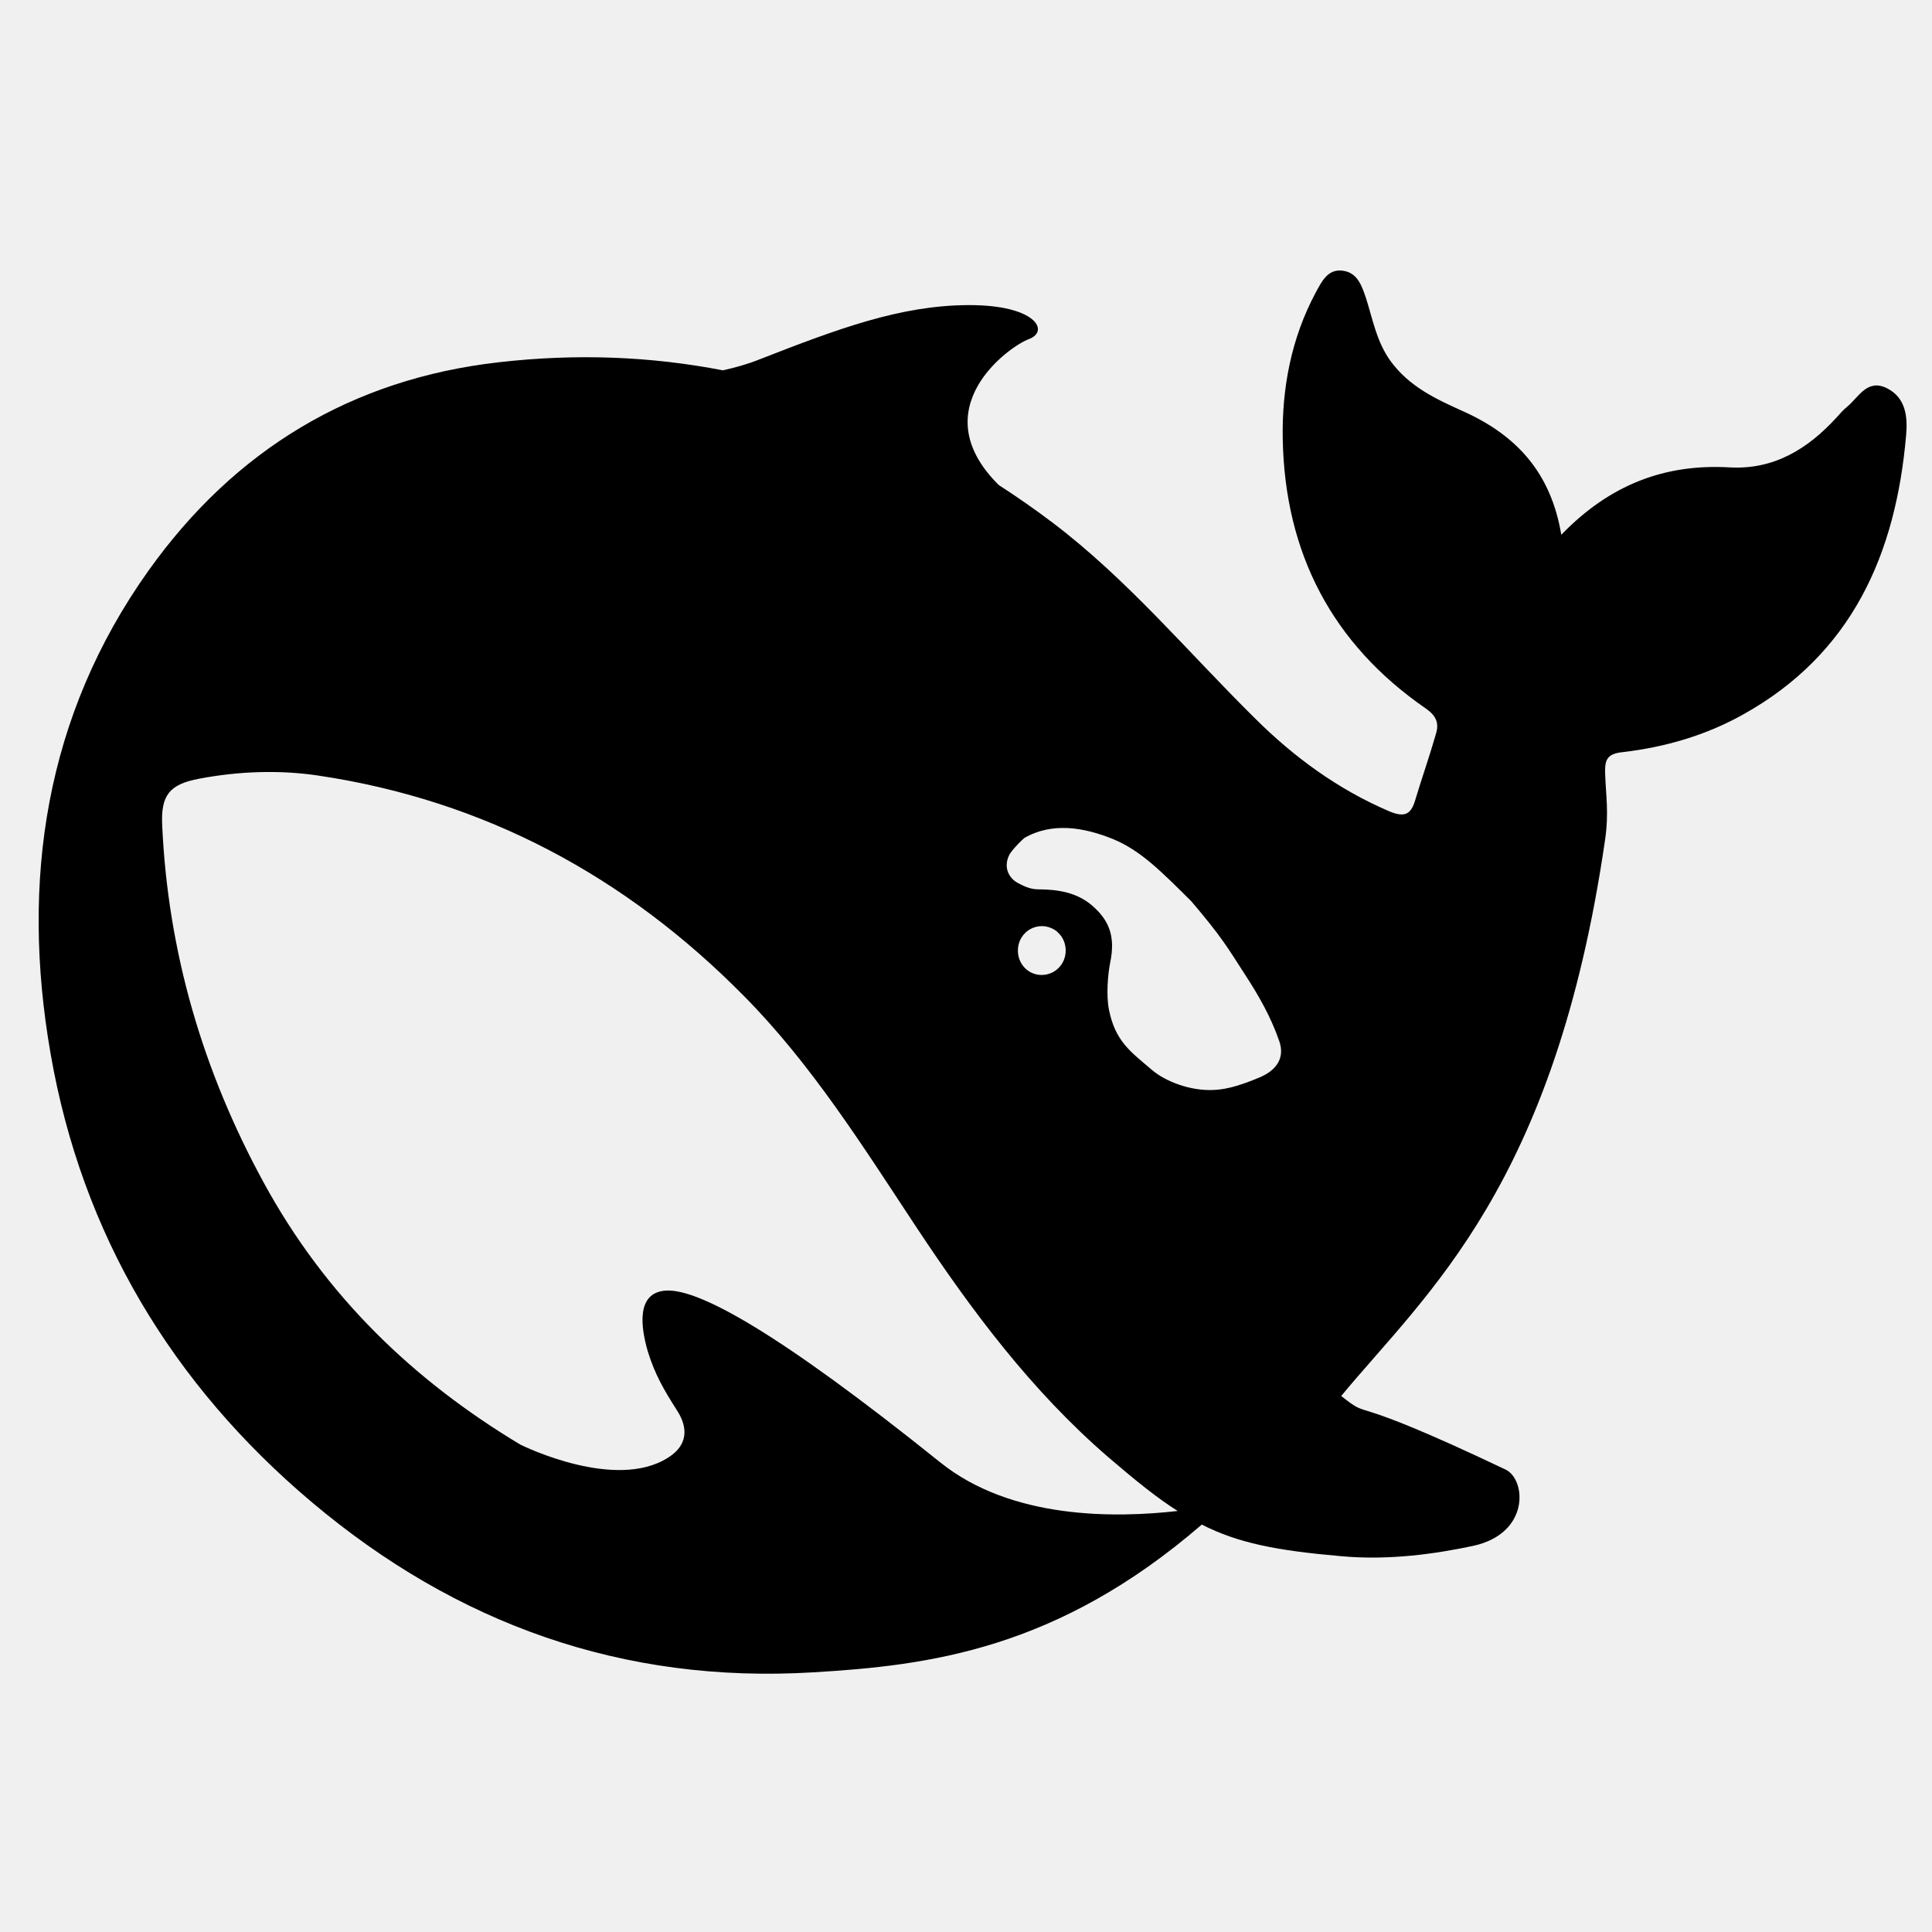
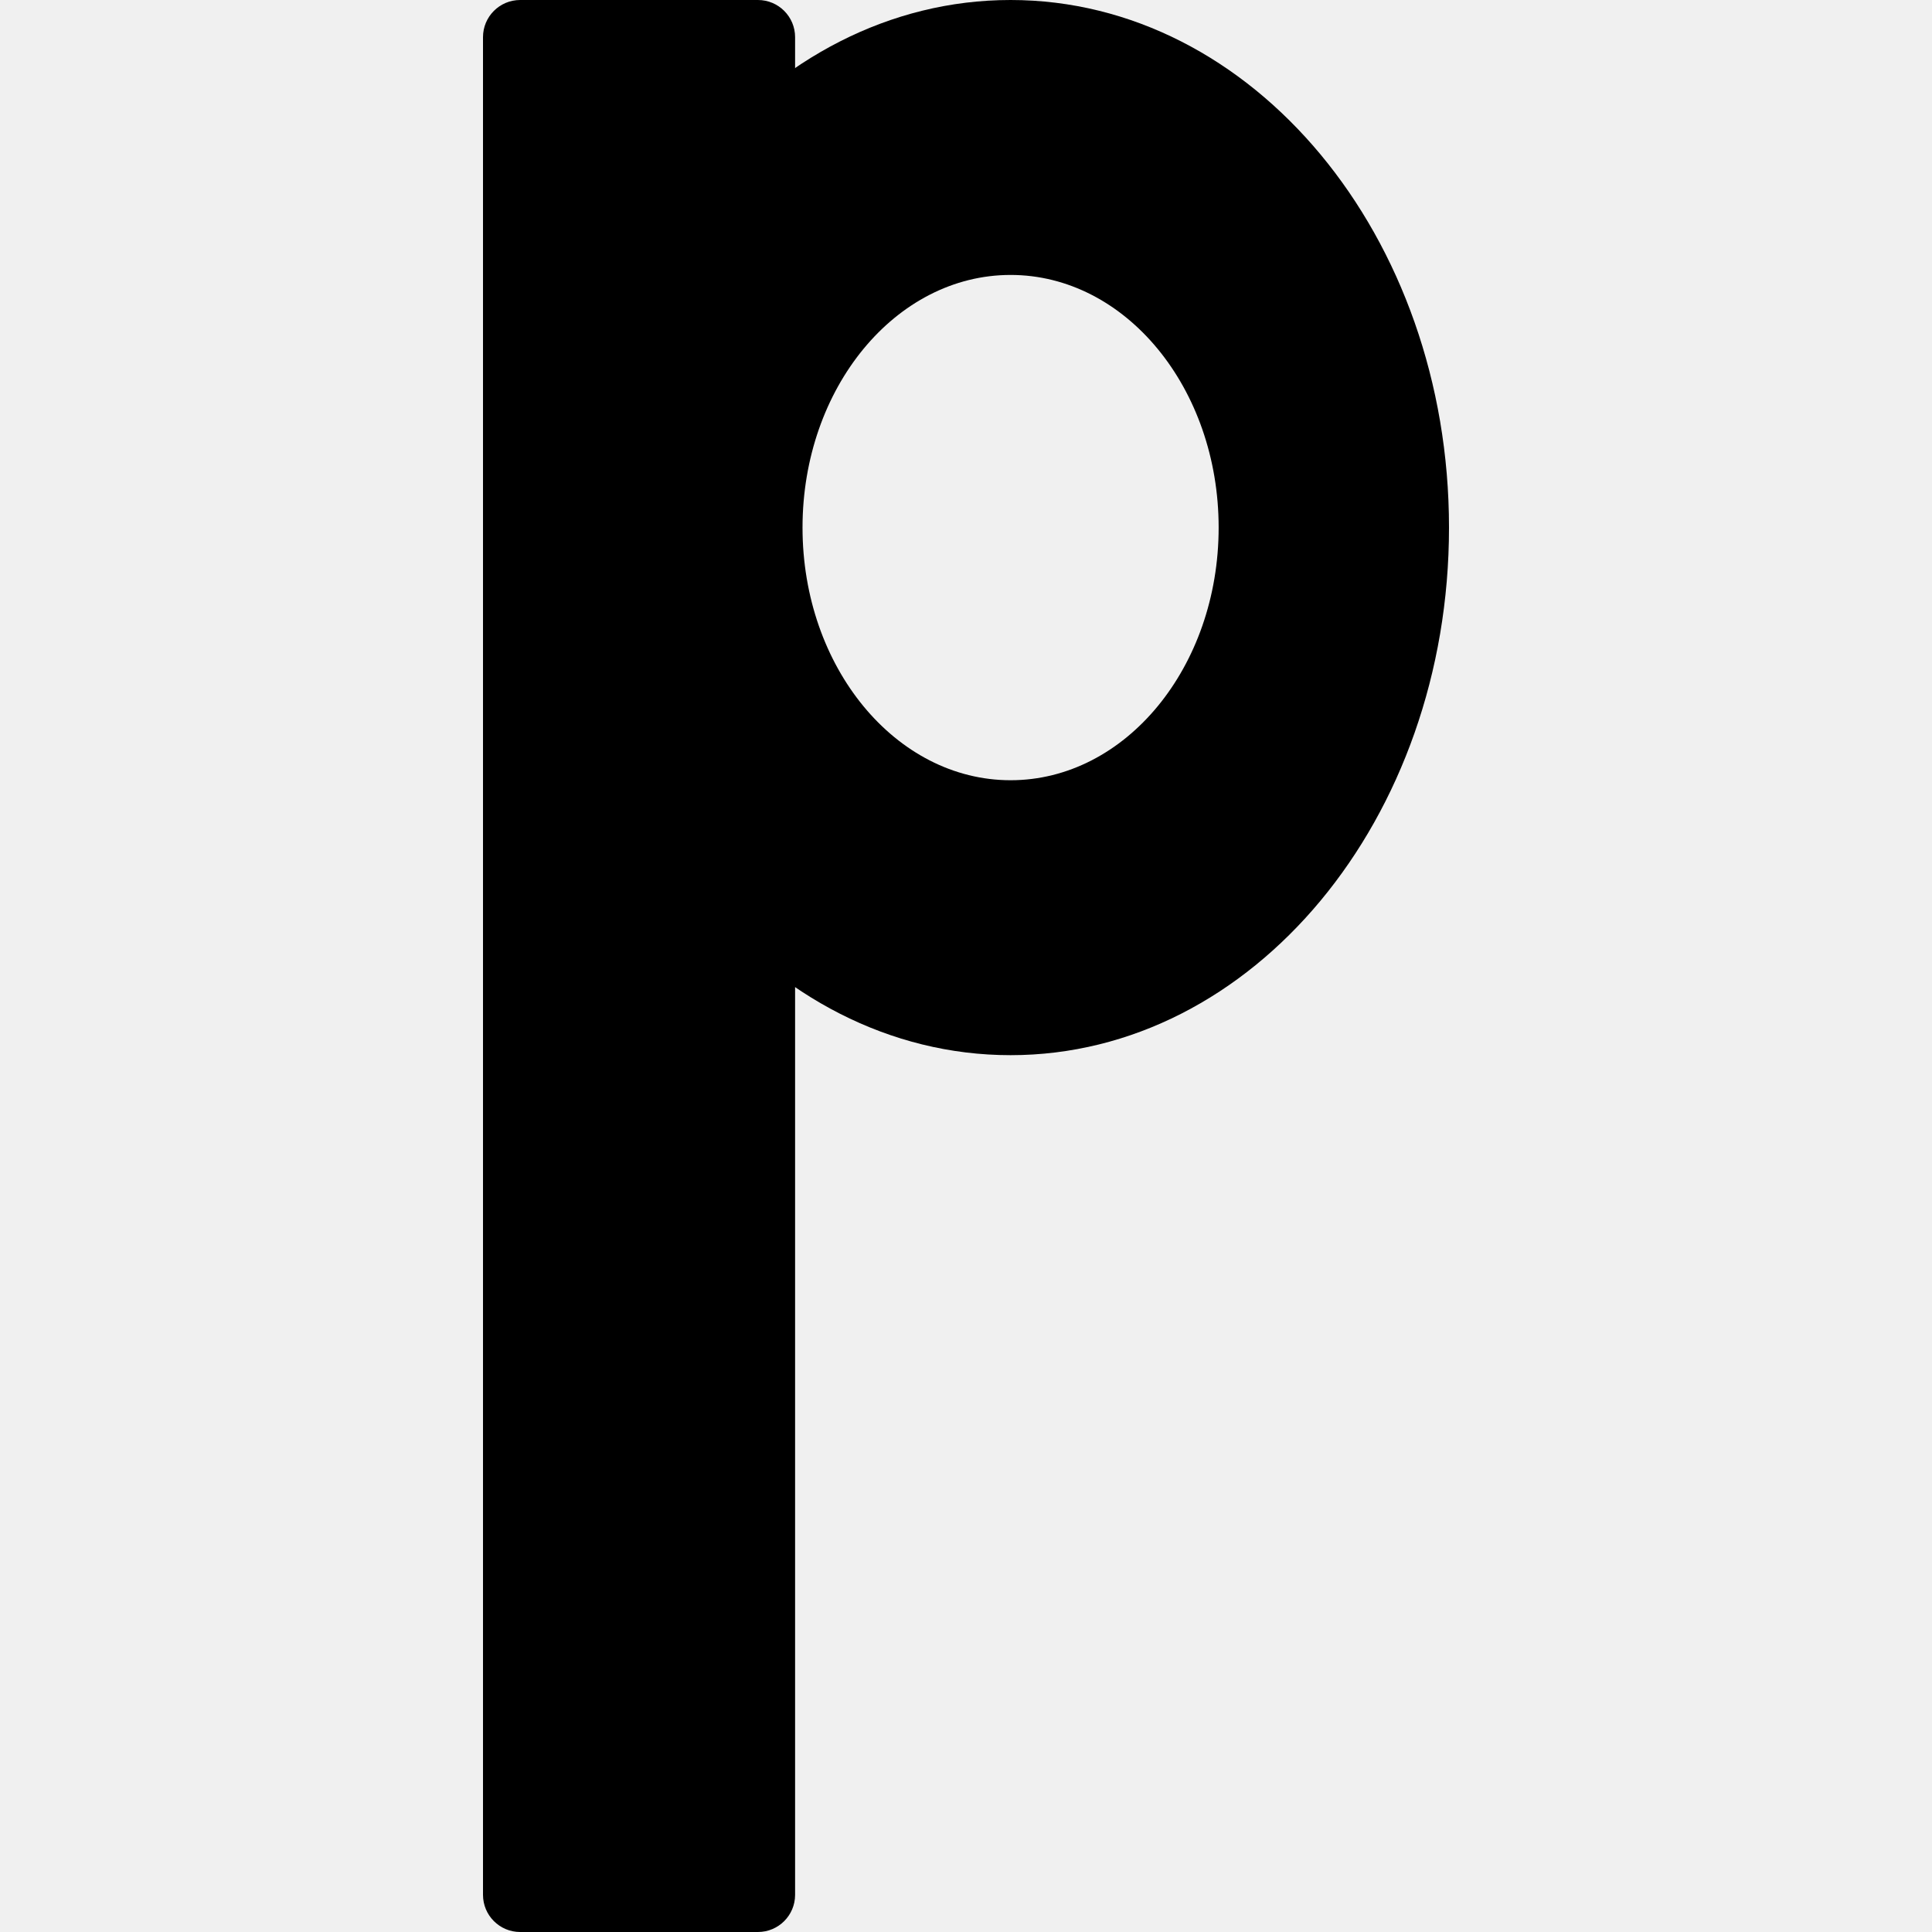
- <svg xmlns="http://www.w3.org/2000/svg" width="50" height="50" viewBox="0 0 50 50" fill="none">
-   <path id="path" d="M48.835 10.048C48.323 9.792 48.102 10.28 47.803 10.528C47.701 10.608 47.614 10.712 47.527 10.808C46.779 11.624 45.905 12.16 44.762 12.096C43.092 12 41.666 12.536 40.406 13.84C40.138 12.232 39.248 11.272 37.893 10.656C37.184 10.336 36.467 10.016 35.97 9.32C35.623 8.824 35.529 8.272 35.356 7.728C35.246 7.4 35.135 7.064 34.765 7.008C34.363 6.944 34.206 7.288 34.048 7.576C33.418 8.752 33.173 10.048 33.197 11.36C33.252 14.312 34.474 16.664 36.9 18.336C37.176 18.528 37.247 18.72 37.16 19C36.995 19.576 36.797 20.136 36.624 20.712C36.514 21.08 36.349 21.16 35.962 21C34.631 20.432 33.481 19.592 32.464 18.576C30.739 16.872 29.179 14.992 27.233 13.52C26.776 13.176 26.319 12.856 25.847 12.552C23.862 10.584 26.107 8.968 26.627 8.776C27.17 8.576 26.816 7.888 25.059 7.896C23.302 7.904 21.695 8.504 19.647 9.304C19.348 9.424 19.032 9.512 18.709 9.584C16.85 9.224 14.92 9.144 12.903 9.376C9.106 9.808 6.073 11.64 3.843 14.768C1.165 18.528 0.534 22.8 1.307 27.256C2.118 31.952 4.466 35.84 8.074 38.88C11.816 42.032 16.125 43.576 21.041 43.28C24.027 43.104 27.352 42.696 31.102 39.456C32.047 39.936 33.04 40.128 34.686 40.272C35.955 40.392 37.176 40.208 38.121 40.008C39.602 39.688 39.499 38.288 38.964 38.032C34.623 35.968 35.576 36.808 34.71 36.128C36.916 33.464 40.24 30.696 41.54 21.728C41.643 21.016 41.556 20.568 41.54 19.992C41.532 19.64 41.611 19.504 42.005 19.464C43.092 19.336 44.148 19.032 45.117 18.488C47.929 16.92 49.064 14.344 49.331 11.256C49.371 10.784 49.324 10.296 48.835 10.048ZM24.326 37.84C20.12 34.464 18.079 33.352 17.236 33.4C16.448 33.448 16.59 34.368 16.763 34.968C16.944 35.56 17.181 35.968 17.512 36.488C17.74 36.832 17.898 37.344 17.283 37.728C15.928 38.584 13.573 37.44 13.462 37.384C10.721 35.736 8.428 33.56 6.813 30.584C5.253 27.72 4.348 24.648 4.198 21.368C4.158 20.576 4.387 20.296 5.159 20.152C6.175 19.96 7.223 19.92 8.239 20.072C12.533 20.712 16.189 22.672 19.253 25.776C21.002 27.544 22.325 29.656 23.689 31.72C25.138 33.912 26.698 36 28.683 37.712C29.384 38.312 29.943 38.768 30.479 39.104C28.864 39.288 26.17 39.328 24.326 37.84ZM26.343 24.6C26.343 24.248 26.619 23.968 26.966 23.968C27.044 23.968 27.115 23.984 27.178 24.008C27.265 24.04 27.344 24.088 27.407 24.16C27.517 24.272 27.58 24.432 27.58 24.6C27.58 24.952 27.304 25.232 26.957 25.232C26.611 25.232 26.343 24.952 26.343 24.6ZM32.606 27.88C32.205 28.048 31.803 28.192 31.416 28.208C30.818 28.24 30.164 27.992 29.81 27.688C29.258 27.216 28.864 26.952 28.699 26.128C28.628 25.776 28.668 25.232 28.73 24.92C28.872 24.248 28.714 23.816 28.25 23.424C27.872 23.104 27.391 23.016 26.863 23.016C26.666 23.016 26.485 22.928 26.351 22.856C26.13 22.744 25.949 22.464 26.123 22.12C26.178 22.008 26.446 21.736 26.509 21.688C27.226 21.272 28.053 21.408 28.817 21.72C29.526 22.016 30.061 22.56 30.834 23.328C31.622 24.256 31.763 24.512 32.212 25.208C32.567 25.752 32.89 26.312 33.11 26.952C33.245 27.352 33.071 27.68 32.606 27.88Z" fill="#000" fill-opacity="1" fill-rule="nonzero" />
+ <svg xmlns="http://www.w3.org/2000/svg" width="520" height="520" viewBox="0 0 520 520" fill="none">
+   <defs>
+     <mask id="counter" maskUnits="userSpaceOnUse" x="130" y="0" width="284" height="520">
+       <rect x="130" y="0" width="284" height="520" fill="white" />
+       <ellipse cx="272" cy="142" rx="56" ry="68" fill="black" />
+     </mask>
+   </defs>
+   <g fill="#000">
+     <ellipse cx="272" cy="142" rx="118" ry="142" mask="url(#counter)" />
+     <rect x="130" y="0" width="84" height="520" rx="10" />
+   </g>
</svg>
